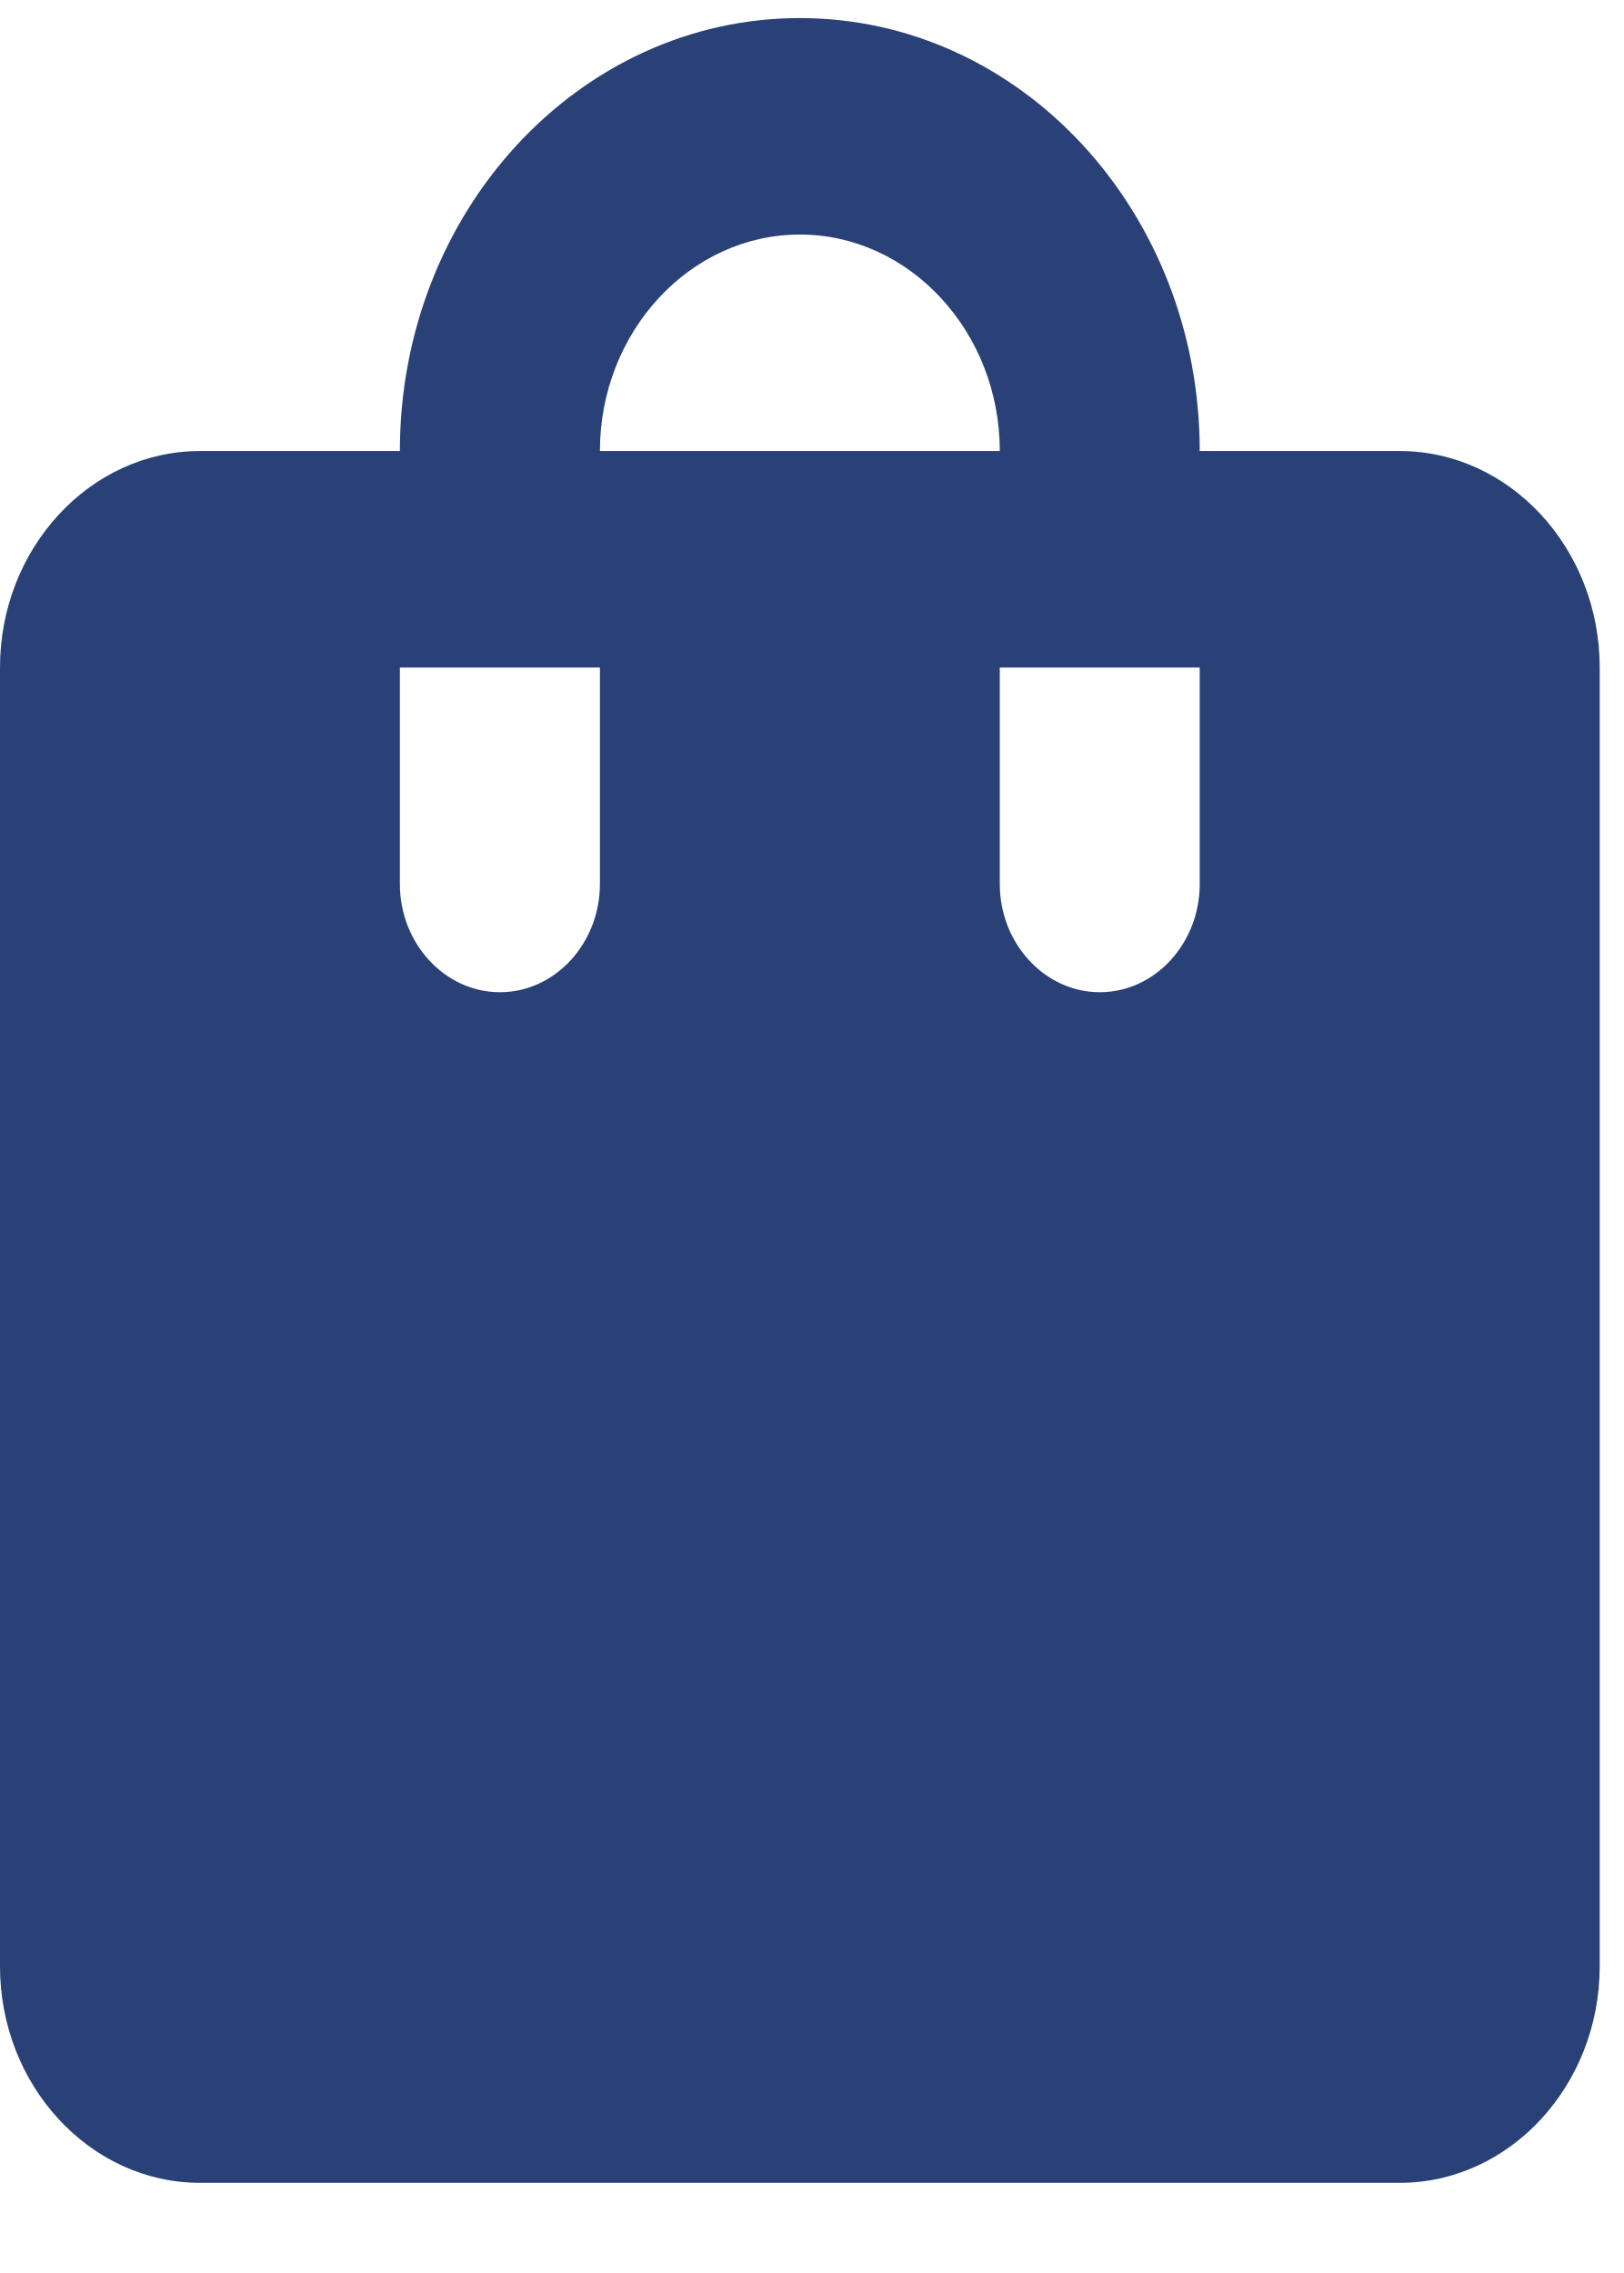
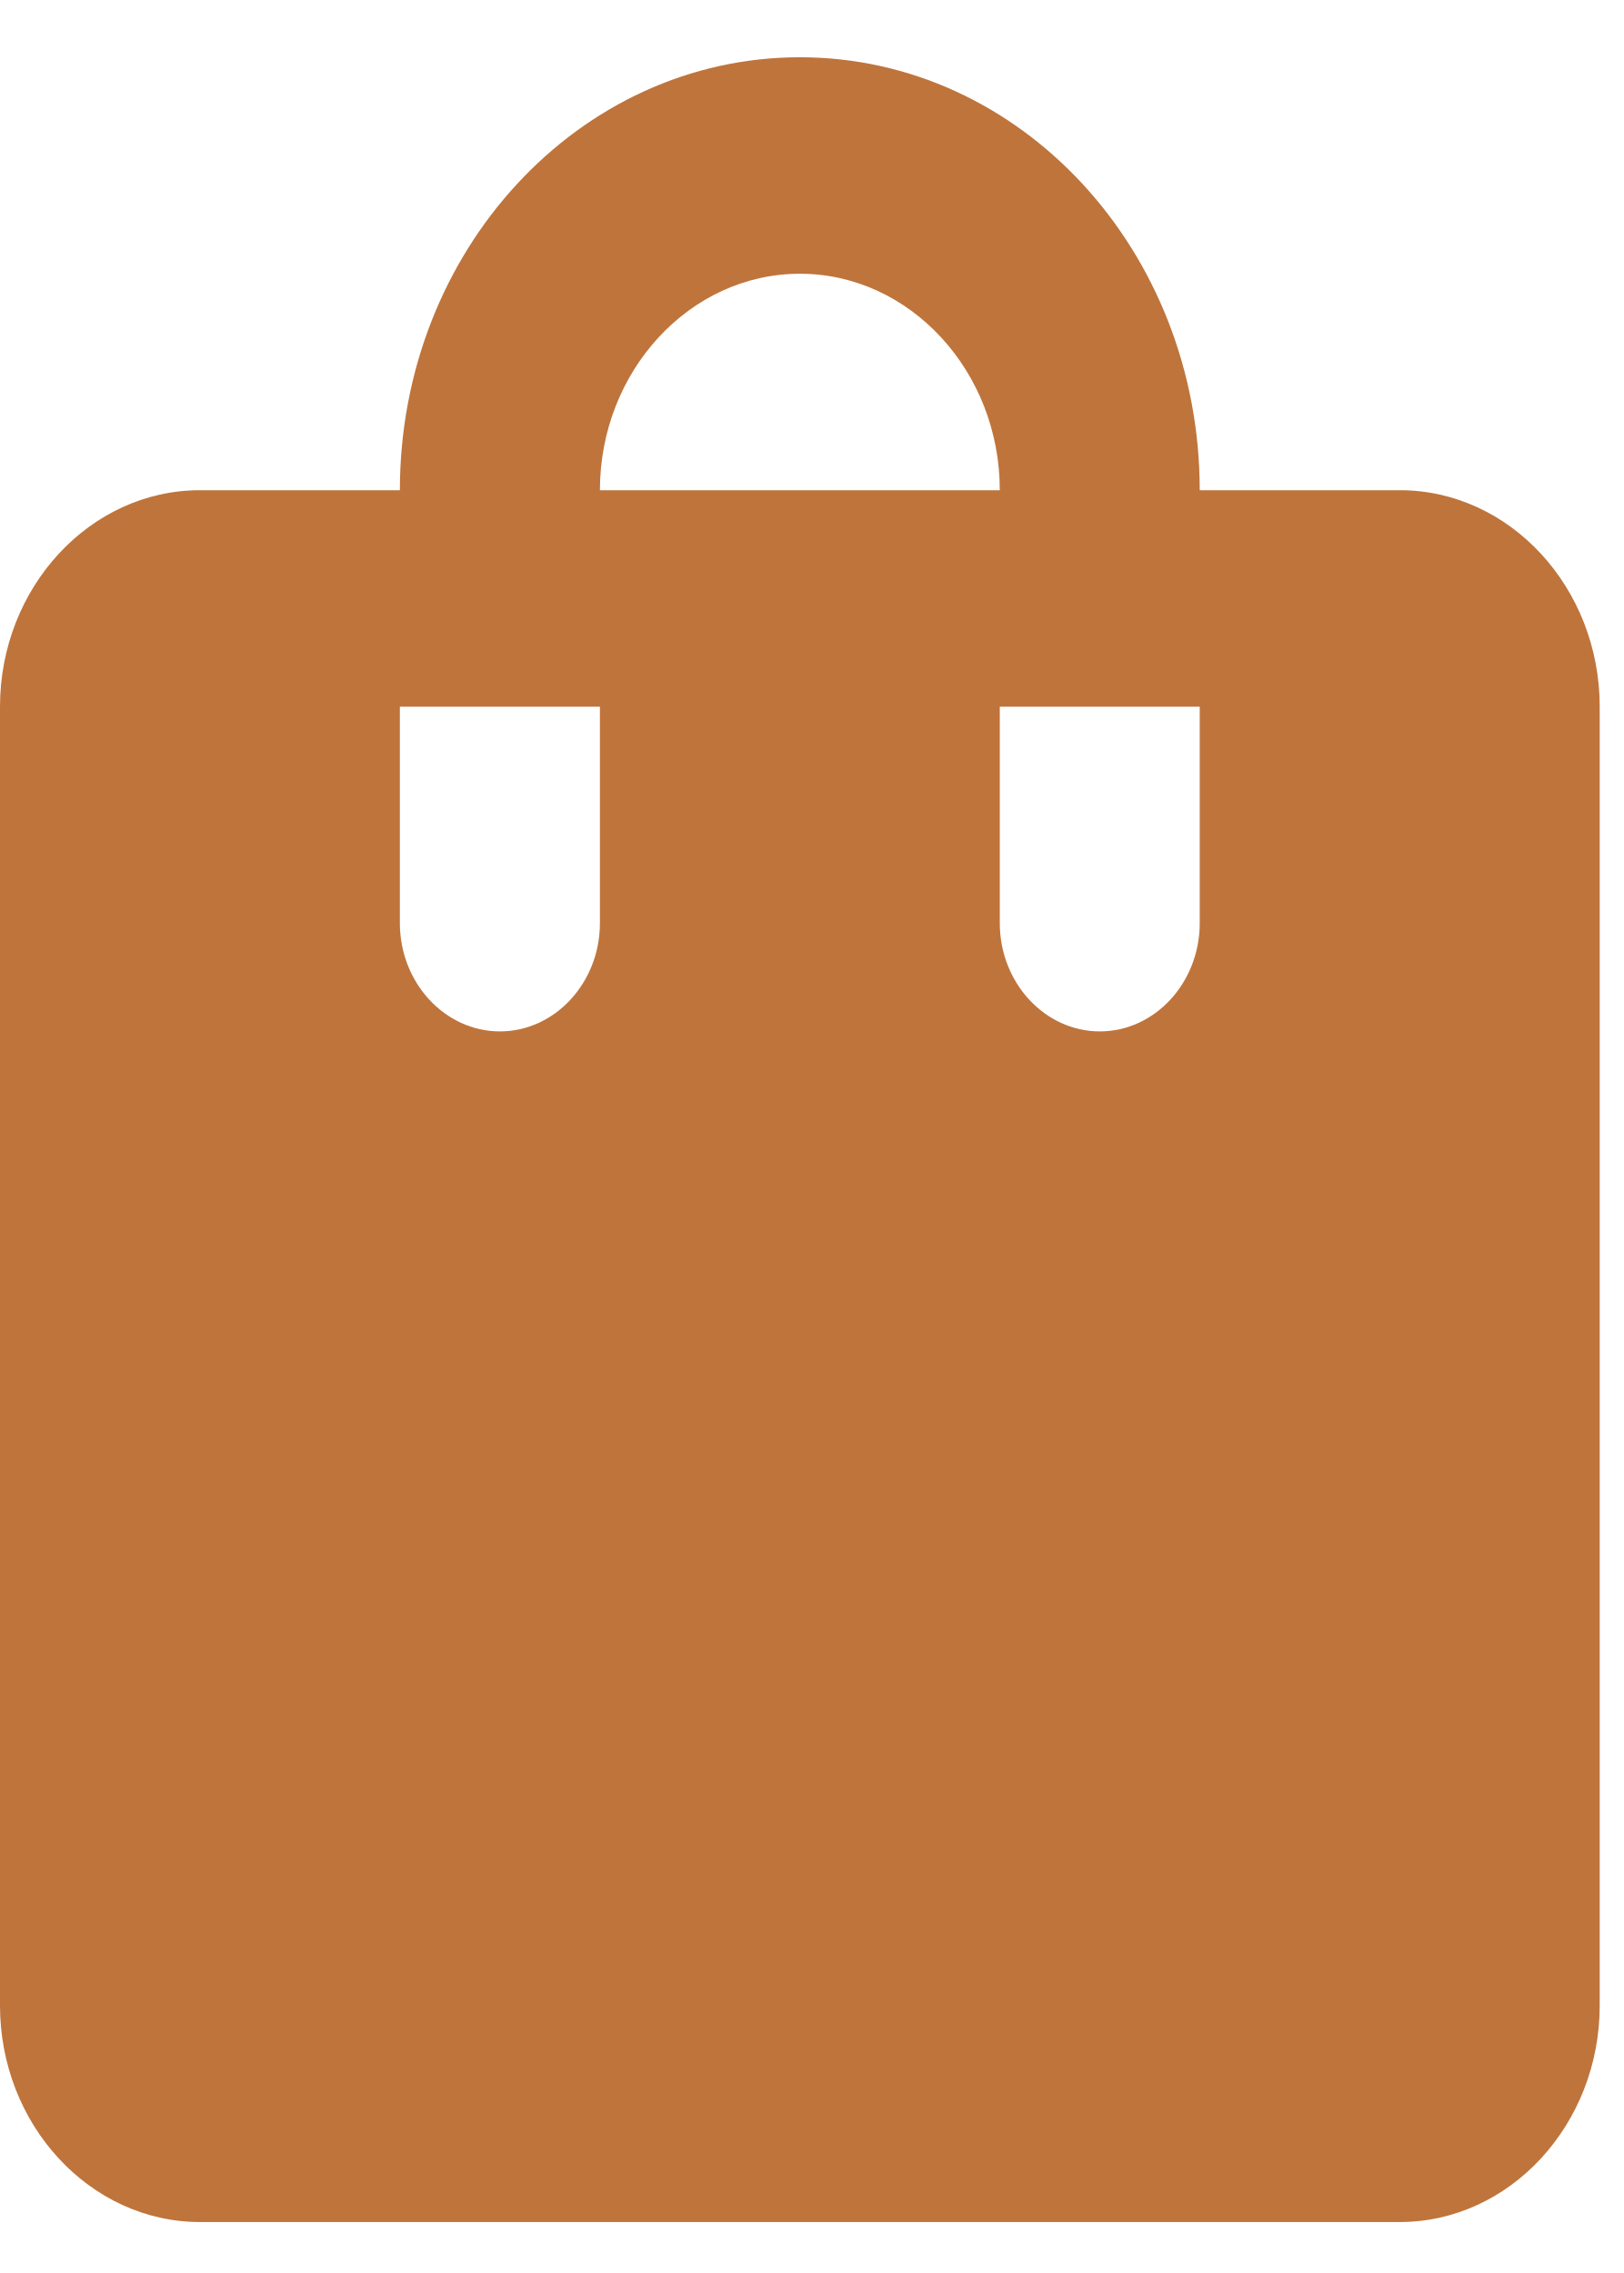
<svg xmlns="http://www.w3.org/2000/svg" width="15" height="21" viewBox="0 0 15 21" fill="none">
-   <path d="M12.931 4.167H11.083C11.083 1.957 9.43 0.167 7.389 0.167C5.348 0.167 3.694 1.957 3.694 4.167H1.847C0.831 4.167 0 5.067 0 6.167V18.167C0 19.267 0.831 20.167 1.847 20.167H12.931C13.947 20.167 14.778 19.267 14.778 18.167V6.167C14.778 5.067 13.947 4.167 12.931 4.167ZM5.542 8.167C5.542 8.717 5.126 9.167 4.618 9.167C4.11 9.167 3.694 8.717 3.694 8.167V6.167H5.542V8.167ZM7.389 2.167C8.405 2.167 9.236 3.067 9.236 4.167H5.542C5.542 3.067 6.373 2.167 7.389 2.167ZM11.083 8.167C11.083 8.717 10.668 9.167 10.16 9.167C9.652 9.167 9.236 8.717 9.236 8.167V6.167H11.083V8.167Z" fill="#2A4178" />
+   <path d="M12.931 4.529H11.083C11.083 2.319 9.43 0.529 7.389 0.529C5.348 0.529 3.694 2.319 3.694 4.529H1.847C0.831 4.529 0 5.429 0 6.529V18.529C0 19.629 0.831 20.529 1.847 20.529H12.931C13.947 20.529 14.778 19.629 14.778 18.529V6.529C14.778 5.429 13.947 4.529 12.931 4.529ZM5.542 8.529C5.542 9.079 5.126 9.529 4.618 9.529C4.11 9.529 3.694 9.079 3.694 8.529V6.529H5.542V8.529ZM7.389 2.529C8.405 2.529 9.236 3.429 9.236 4.529H5.542C5.542 3.429 6.373 2.529 7.389 2.529ZM11.083 8.529C11.083 9.079 10.668 9.529 10.16 9.529C9.652 9.529 9.236 9.079 9.236 8.529V6.529H11.083V8.529Z" fill="#BF743B" />
</svg>
